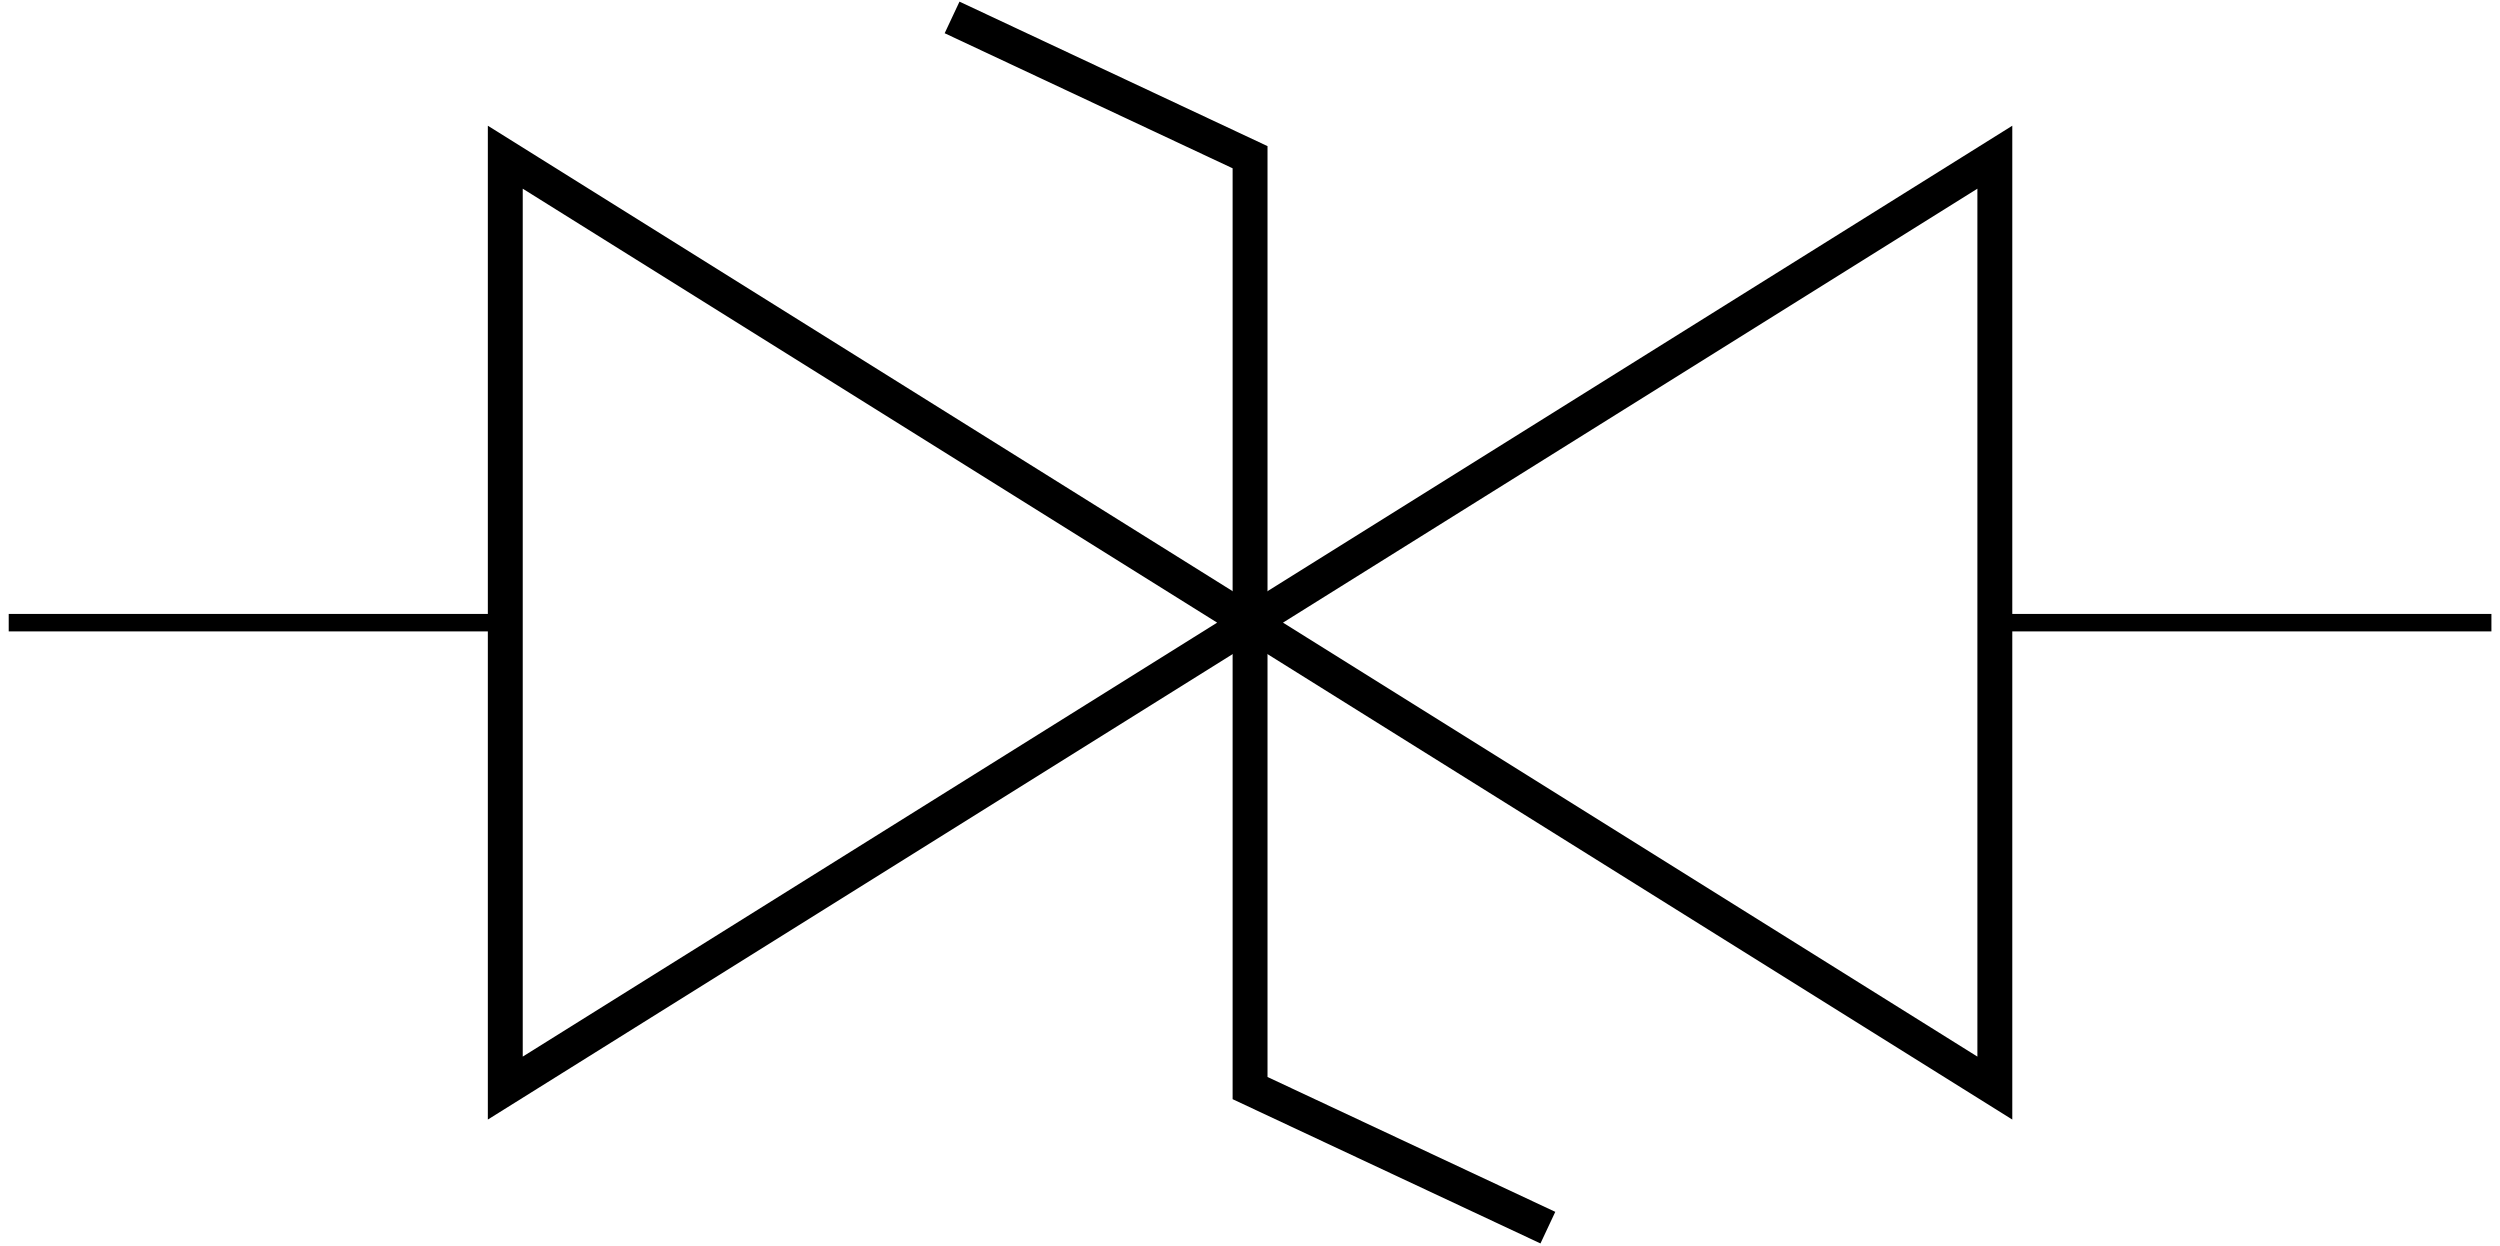
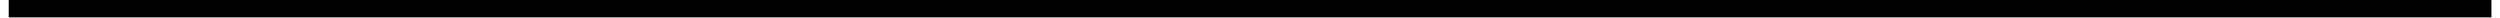
- <svg xmlns="http://www.w3.org/2000/svg" width="57.091pt" height="28.435pt" viewBox="0 0 57.091 28.435" version="1.1">
+ <svg xmlns="http://www.w3.org/2000/svg" width="57.091pt" height="0.398pt" viewBox="0 0 57.091 0.398" version="1.1">
  <defs>
    <clipPath id="clip1">
-       <path d="M 0 14 L 57.09 14 L 57.09 15 L 0 15 Z M 0 14 " />
-     </clipPath>
-     <clipPath id="clip2">
-       <path d="M 0 0 L 40 0 L 40 28.434 L 0 28.434 Z M 0 0 " />
-     </clipPath>
-     <clipPath id="clip3">
-       <path d="M 17 0 L 57 0 L 57 28.434 L 17 28.434 Z M 17 0 " />
-     </clipPath>
-     <clipPath id="clip4">
-       <path d="M 10 0 L 47 0 L 47 28.434 L 10 28.434 Z M 10 0 " />
+       <path d="M 0 0 L 57.09 0 L 57.09 0.398 L 0 0.398 Z M 0 0 " />
    </clipPath>
  </defs>
  <g id="surface1">
    <g clip-path="url(#clip1)" clip-rule="nonzero">
-       <path style="fill:none;stroke-width:0.399;stroke-linecap:butt;stroke-linejoin:miter;stroke:rgb(0%,0%,0%);stroke-opacity:1;stroke-miterlimit:10;" d="M 0 -0.001 L 11.34 -0.001 M 45.356 -0.001 L 56.696 -0.001 " transform="matrix(1,0,0,-1,0.199,14.218)" />
-     </g>
-     <g clip-path="url(#clip2)" clip-rule="nonzero">
-       <path style="fill:none;stroke-width:0.797;stroke-linecap:butt;stroke-linejoin:miter;stroke:rgb(0%,0%,0%);stroke-opacity:1;stroke-miterlimit:10;" d="M 28.348 -0.001 L 11.34 10.628 L 11.34 -10.63 Z M 28.348 -0.001 " transform="matrix(1,0,0,-1,0.199,14.218)" />
-     </g>
-     <g clip-path="url(#clip3)" clip-rule="nonzero">
-       <path style="fill:none;stroke-width:0.797;stroke-linecap:butt;stroke-linejoin:miter;stroke:rgb(0%,0%,0%);stroke-opacity:1;stroke-miterlimit:10;" d="M 28.348 -0.001 L 45.356 10.628 L 45.356 -10.63 Z M 28.348 -0.001 " transform="matrix(1,0,0,-1,0.199,14.218)" />
-     </g>
-     <g clip-path="url(#clip4)" clip-rule="nonzero">
-       <path style="fill:none;stroke-width:0.797;stroke-linecap:butt;stroke-linejoin:miter;stroke:rgb(0%,0%,0%);stroke-opacity:1;stroke-miterlimit:10;" d="M 21.543 13.82 L 28.348 10.628 L 28.348 -10.63 L 35.149 -13.817 " transform="matrix(1,0,0,-1,0.199,14.218)" />
+       <path style="fill:none;stroke-width:0.399;stroke-linecap:butt;stroke-linejoin:miter;stroke:rgb(0%,0%,0%);stroke-opacity:1;stroke-miterlimit:10;" d="M 0 -0 L 56.696 -0 " transform="matrix(1,0,0,-1,0.199,0.199)" />
    </g>
  </g>
</svg>
